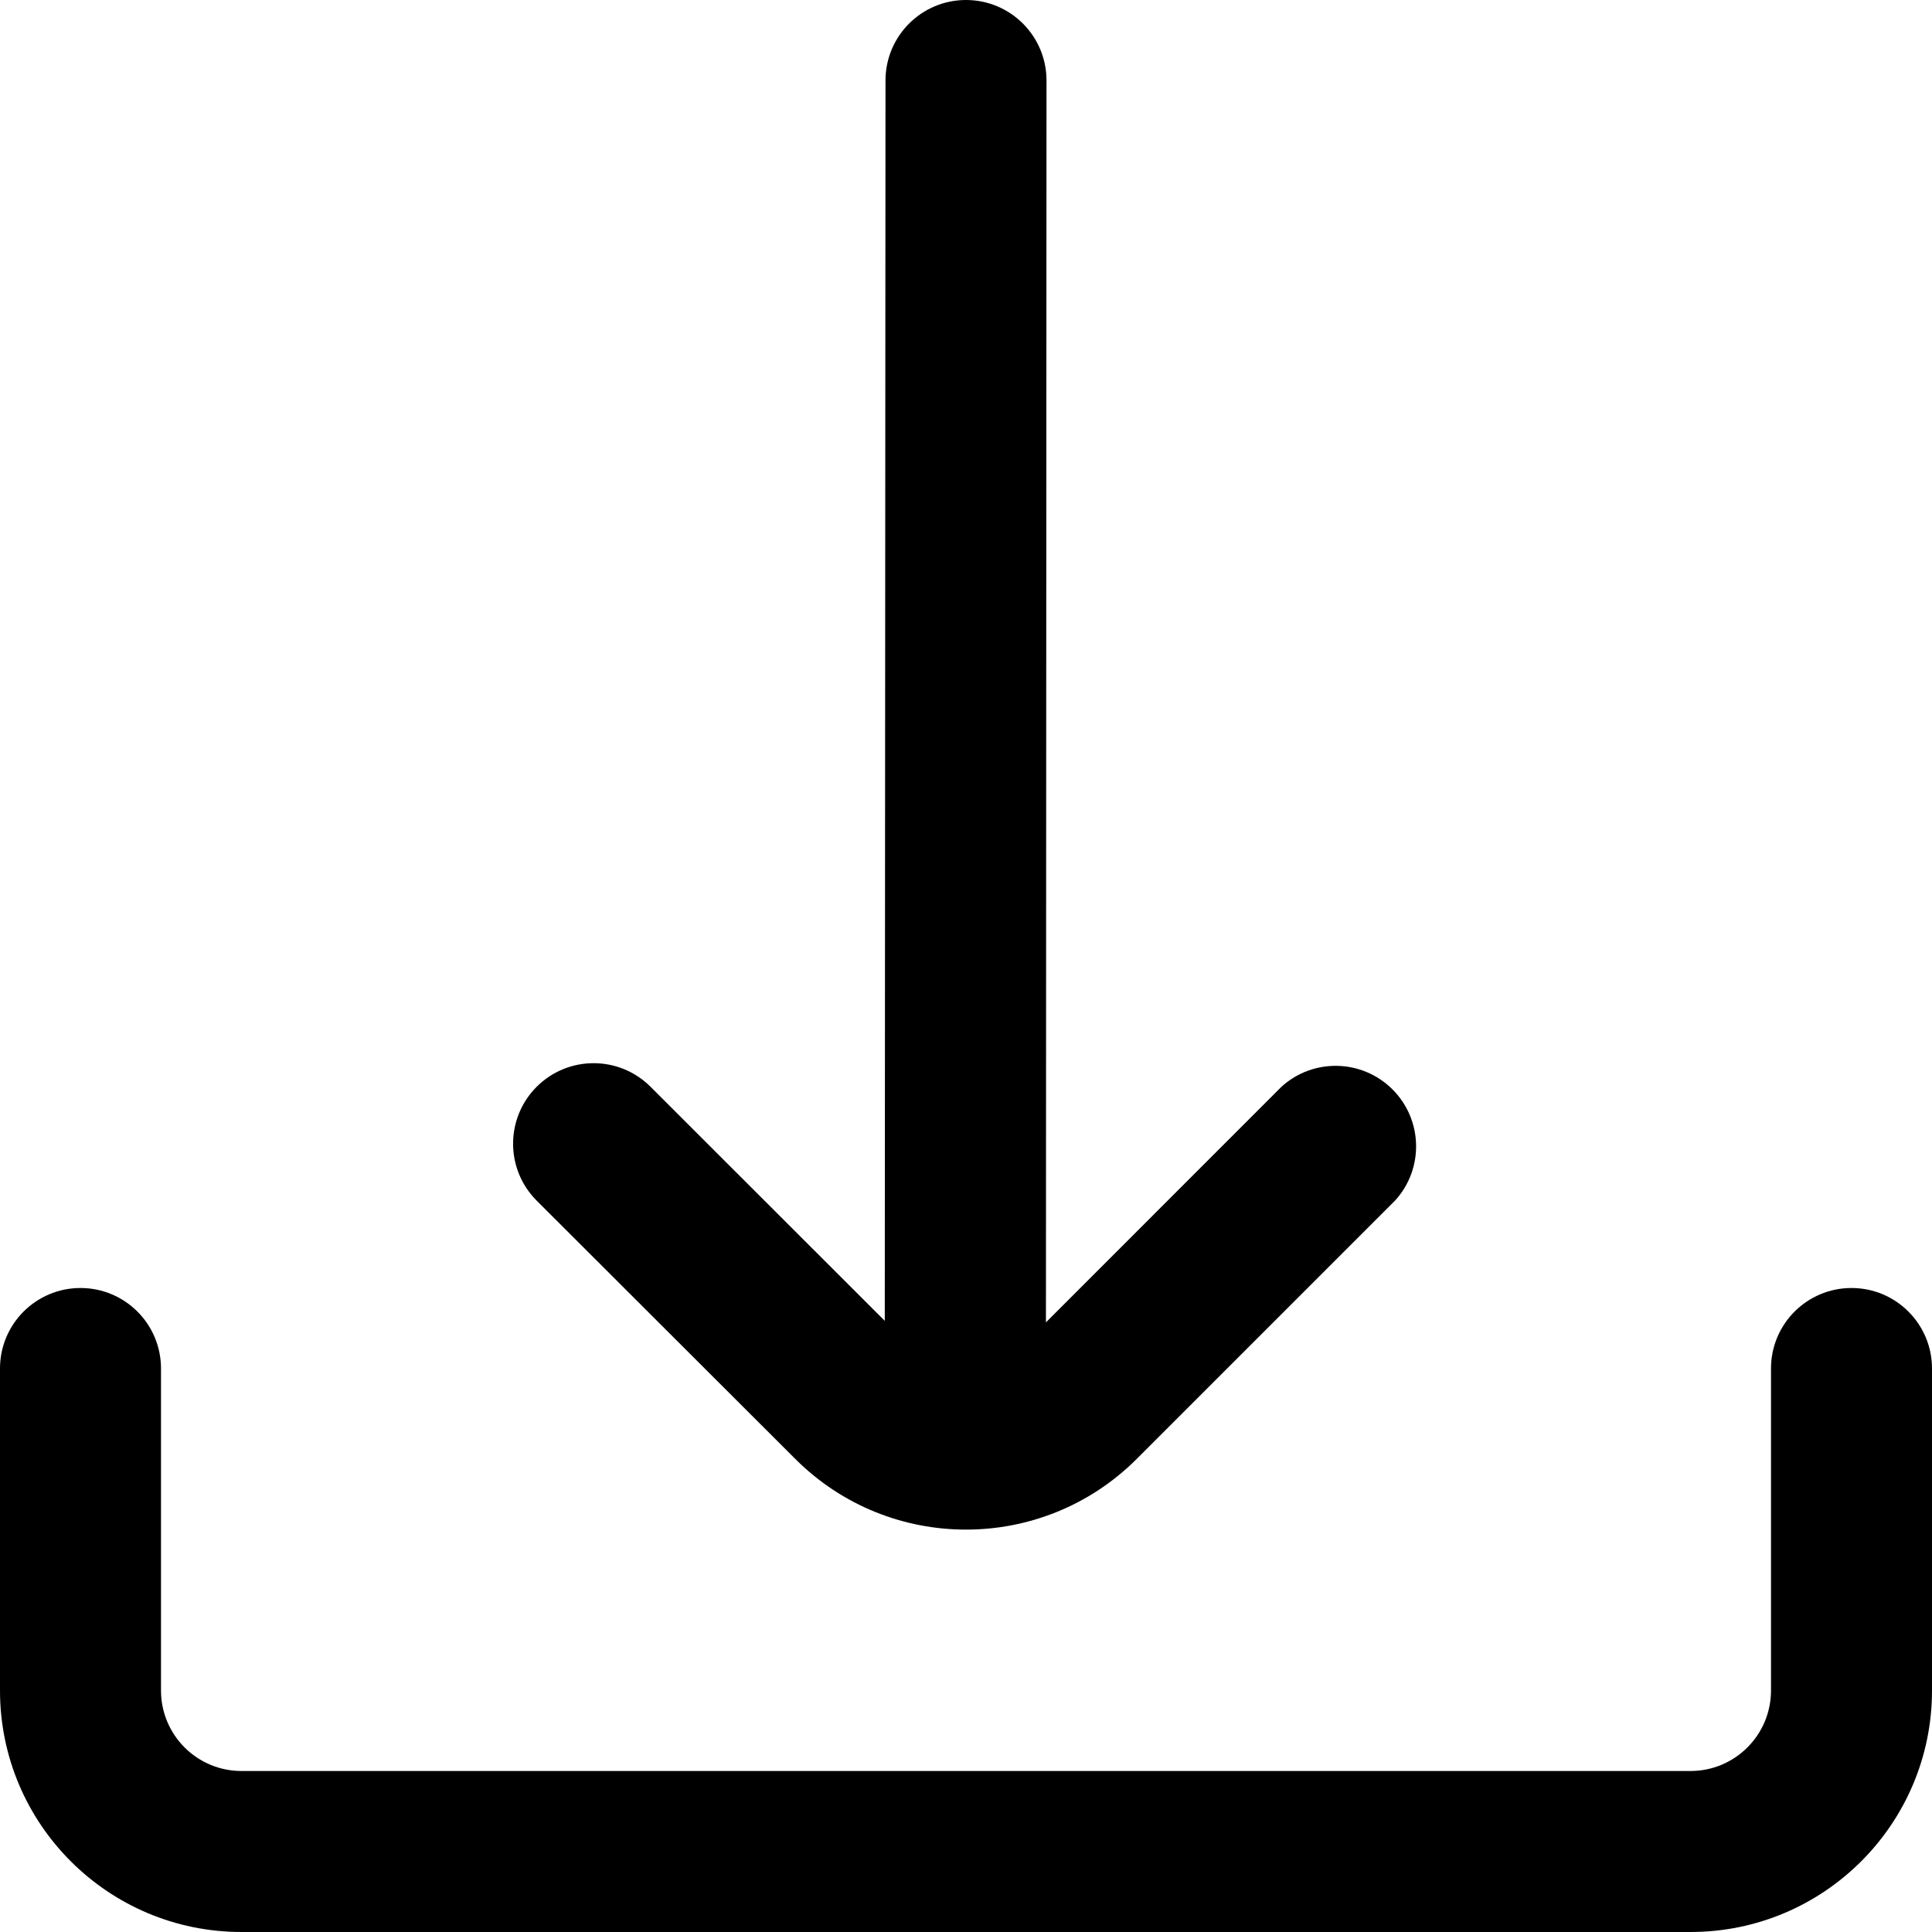
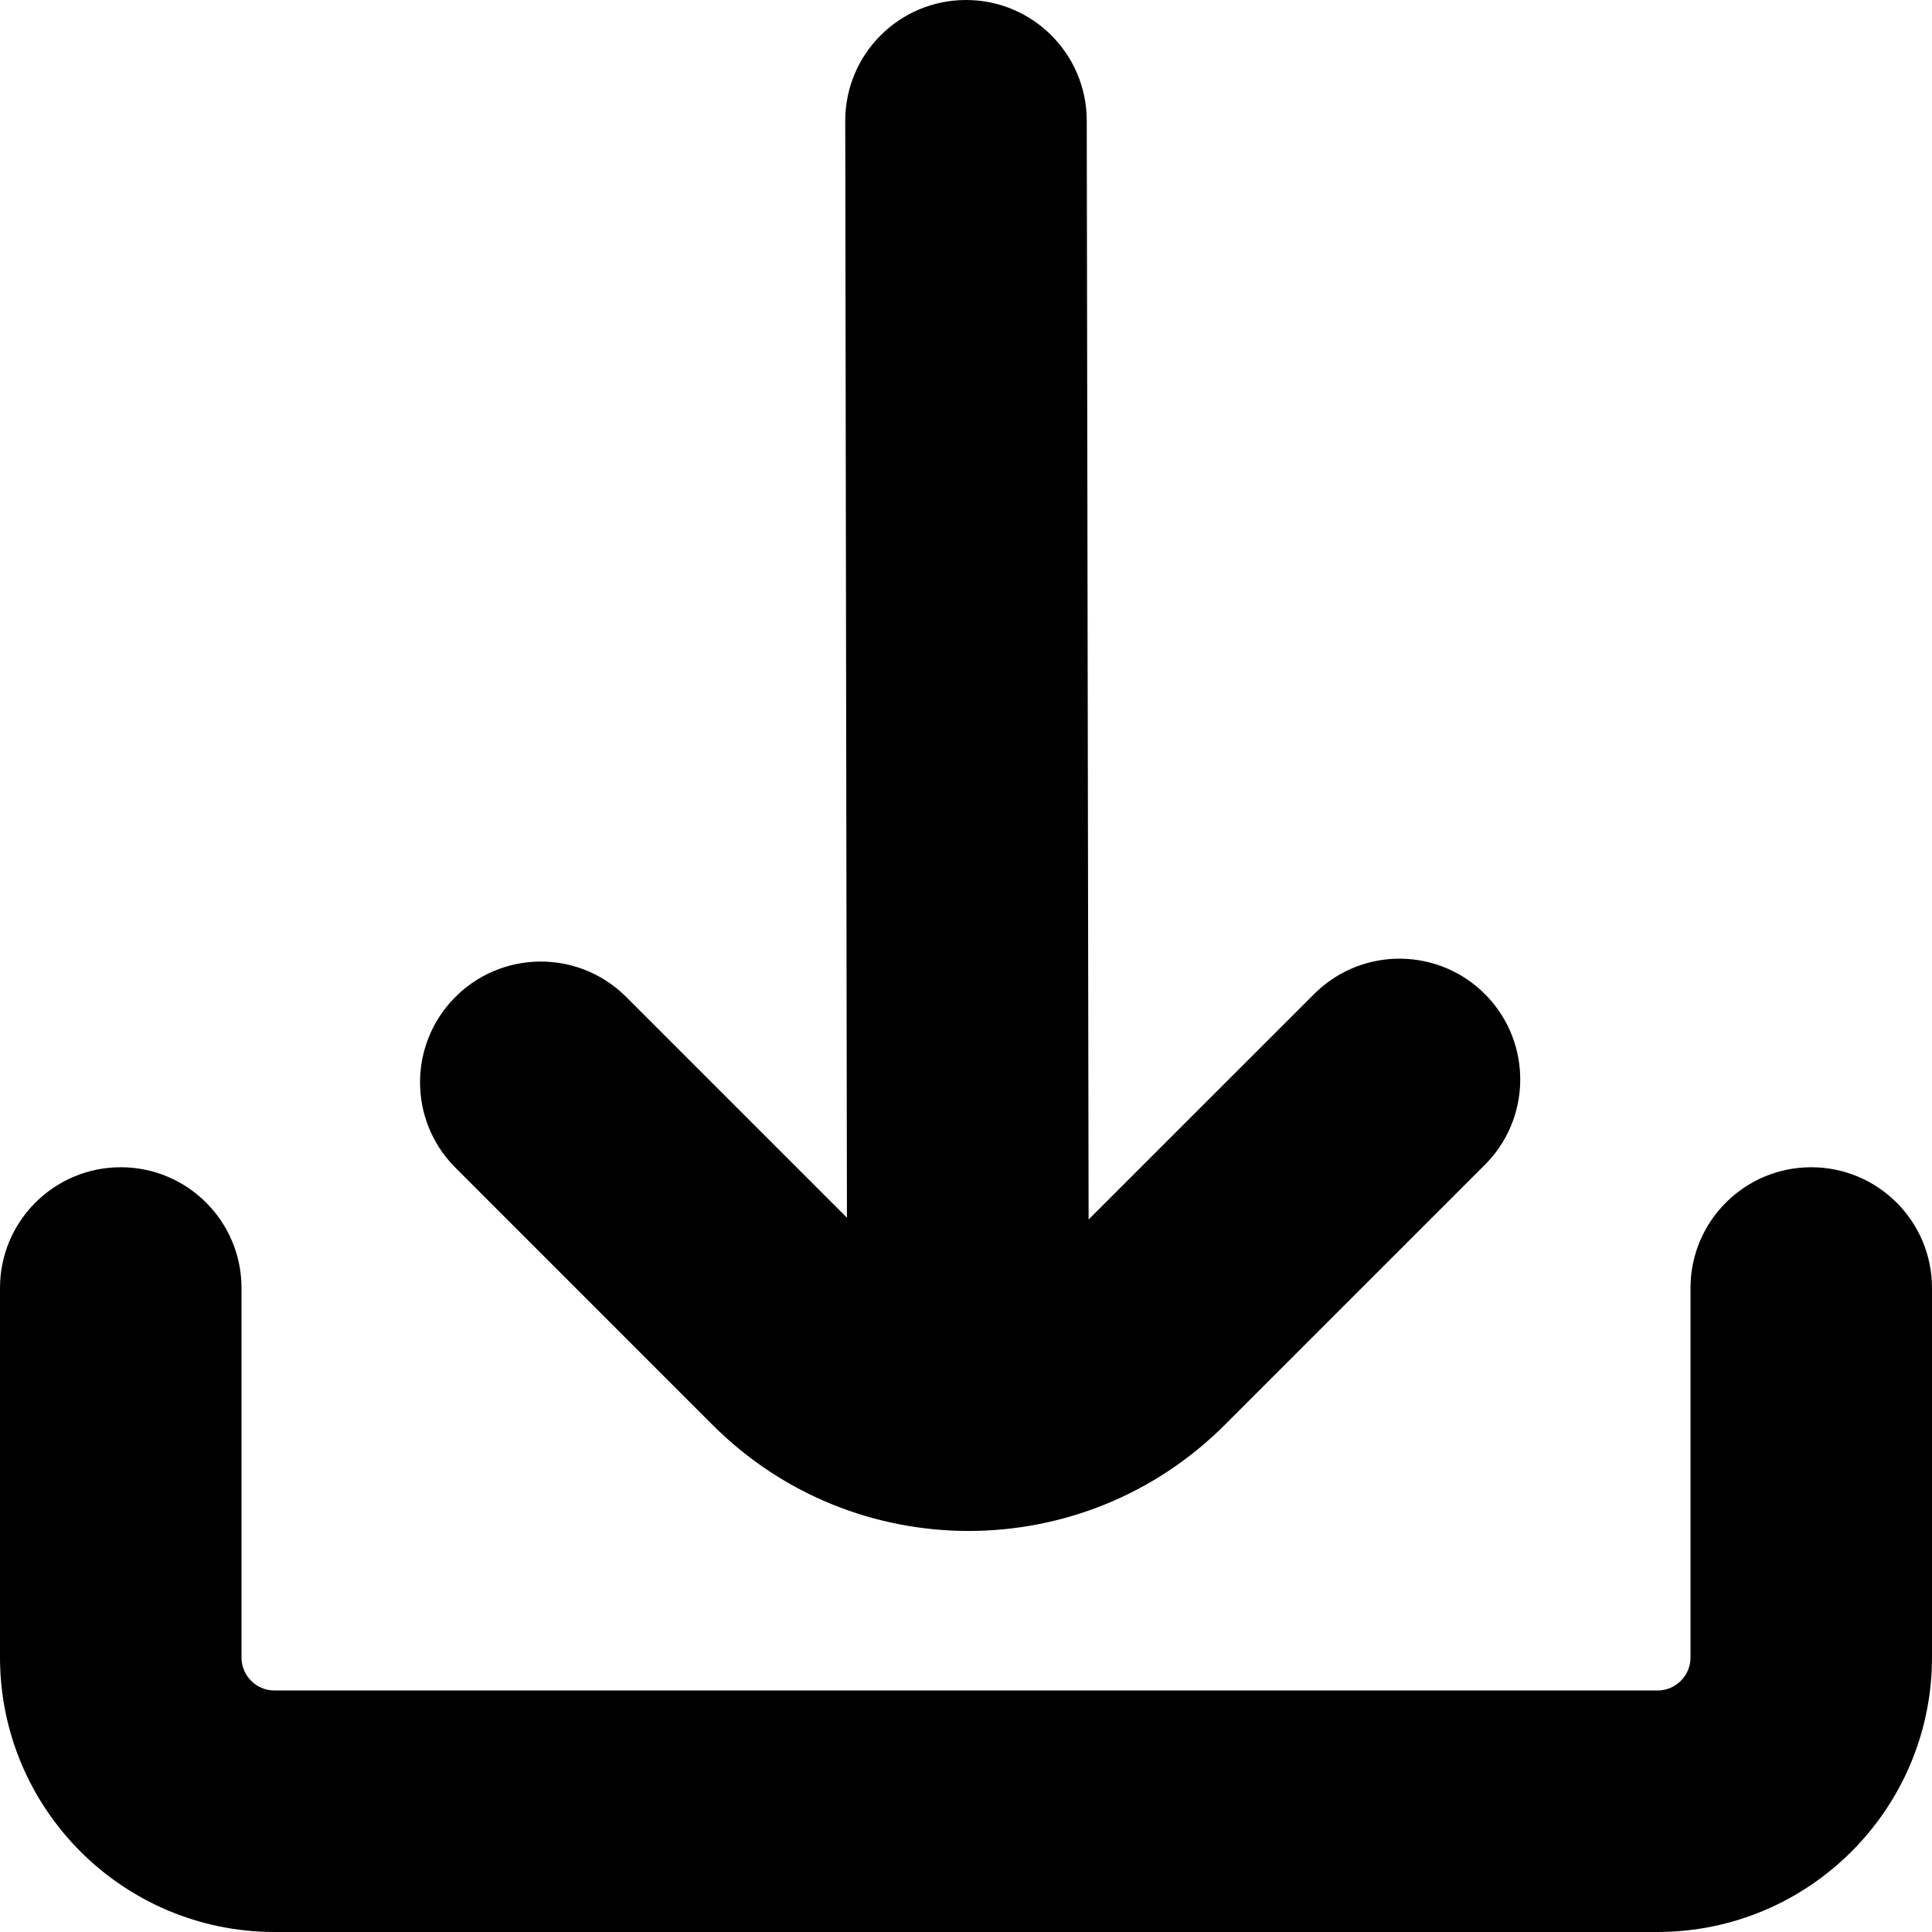
- <svg xmlns="http://www.w3.org/2000/svg" id="Outline" viewBox="0 0 24 24" width="512" height="512">
-   <path d="M9.878,18.122a3,3,0,0,0,4.244,0l3.211-3.211A1,1,0,0,0,15.919,13.5l-2.926,2.927L13,1a1,1,0,0,0-1-1h0a1,1,0,0,0-1,1l-.009,15.408L8.081,13.5a1,1,0,0,0-1.414,1.415Z" />
-   <path d="M23,16h0a1,1,0,0,0-1,1v4a1,1,0,0,1-1,1H3a1,1,0,0,1-1-1V17a1,1,0,0,0-1-1H1a1,1,0,0,0-1,1v4a3,3,0,0,0,3,3H21a3,3,0,0,0,3-3V17A1,1,0,0,0,23,16Z" />
+ <svg xmlns="http://www.w3.org/2000/svg" version="1.1" id="Capa_1" x="0px" y="0px" viewBox="0 0 512 512" style="enable-background:new 0 0 512 512;" xml:space="preserve" width="512" height="512">
+   <g>
+     <path d="M188.821,377.6c37.49,37.491,98.274,37.491,135.765,0.001c0,0,0.001-0.001,0.001-0.001l68.523-68.523   c12.712-12.278,13.064-32.536,0.786-45.248c-12.278-12.712-32.536-13.064-45.248-0.786c-0.267,0.257-0.529,0.52-0.786,0.786   l-59.371,59.349L288,32c0-17.673-14.327-32-32-32l0,0c-17.673,0-32,14.327-32,32l0.448,290.709l-58.901-58.901   c-12.712-12.278-32.97-11.926-45.248,0.786c-11.977,12.401-11.977,32.061,0,44.462L188.821,377.6z" />
+     <path d="M480,309.333c-17.673,0-32,14.327-32,32v97.941c-0.012,4.814-3.911,8.714-8.725,8.725H72.725   c-4.814-0.012-8.714-3.911-8.725-8.725v-97.941c0-17.673-14.327-32-32-32s-32,14.327-32,32v97.941   C0.047,479.42,32.58,511.953,72.725,512h366.549c40.146-0.047,72.678-32.58,72.725-72.725v-97.941   C512,323.66,497.673,309.333,480,309.333z" />
+   </g>
</svg>
